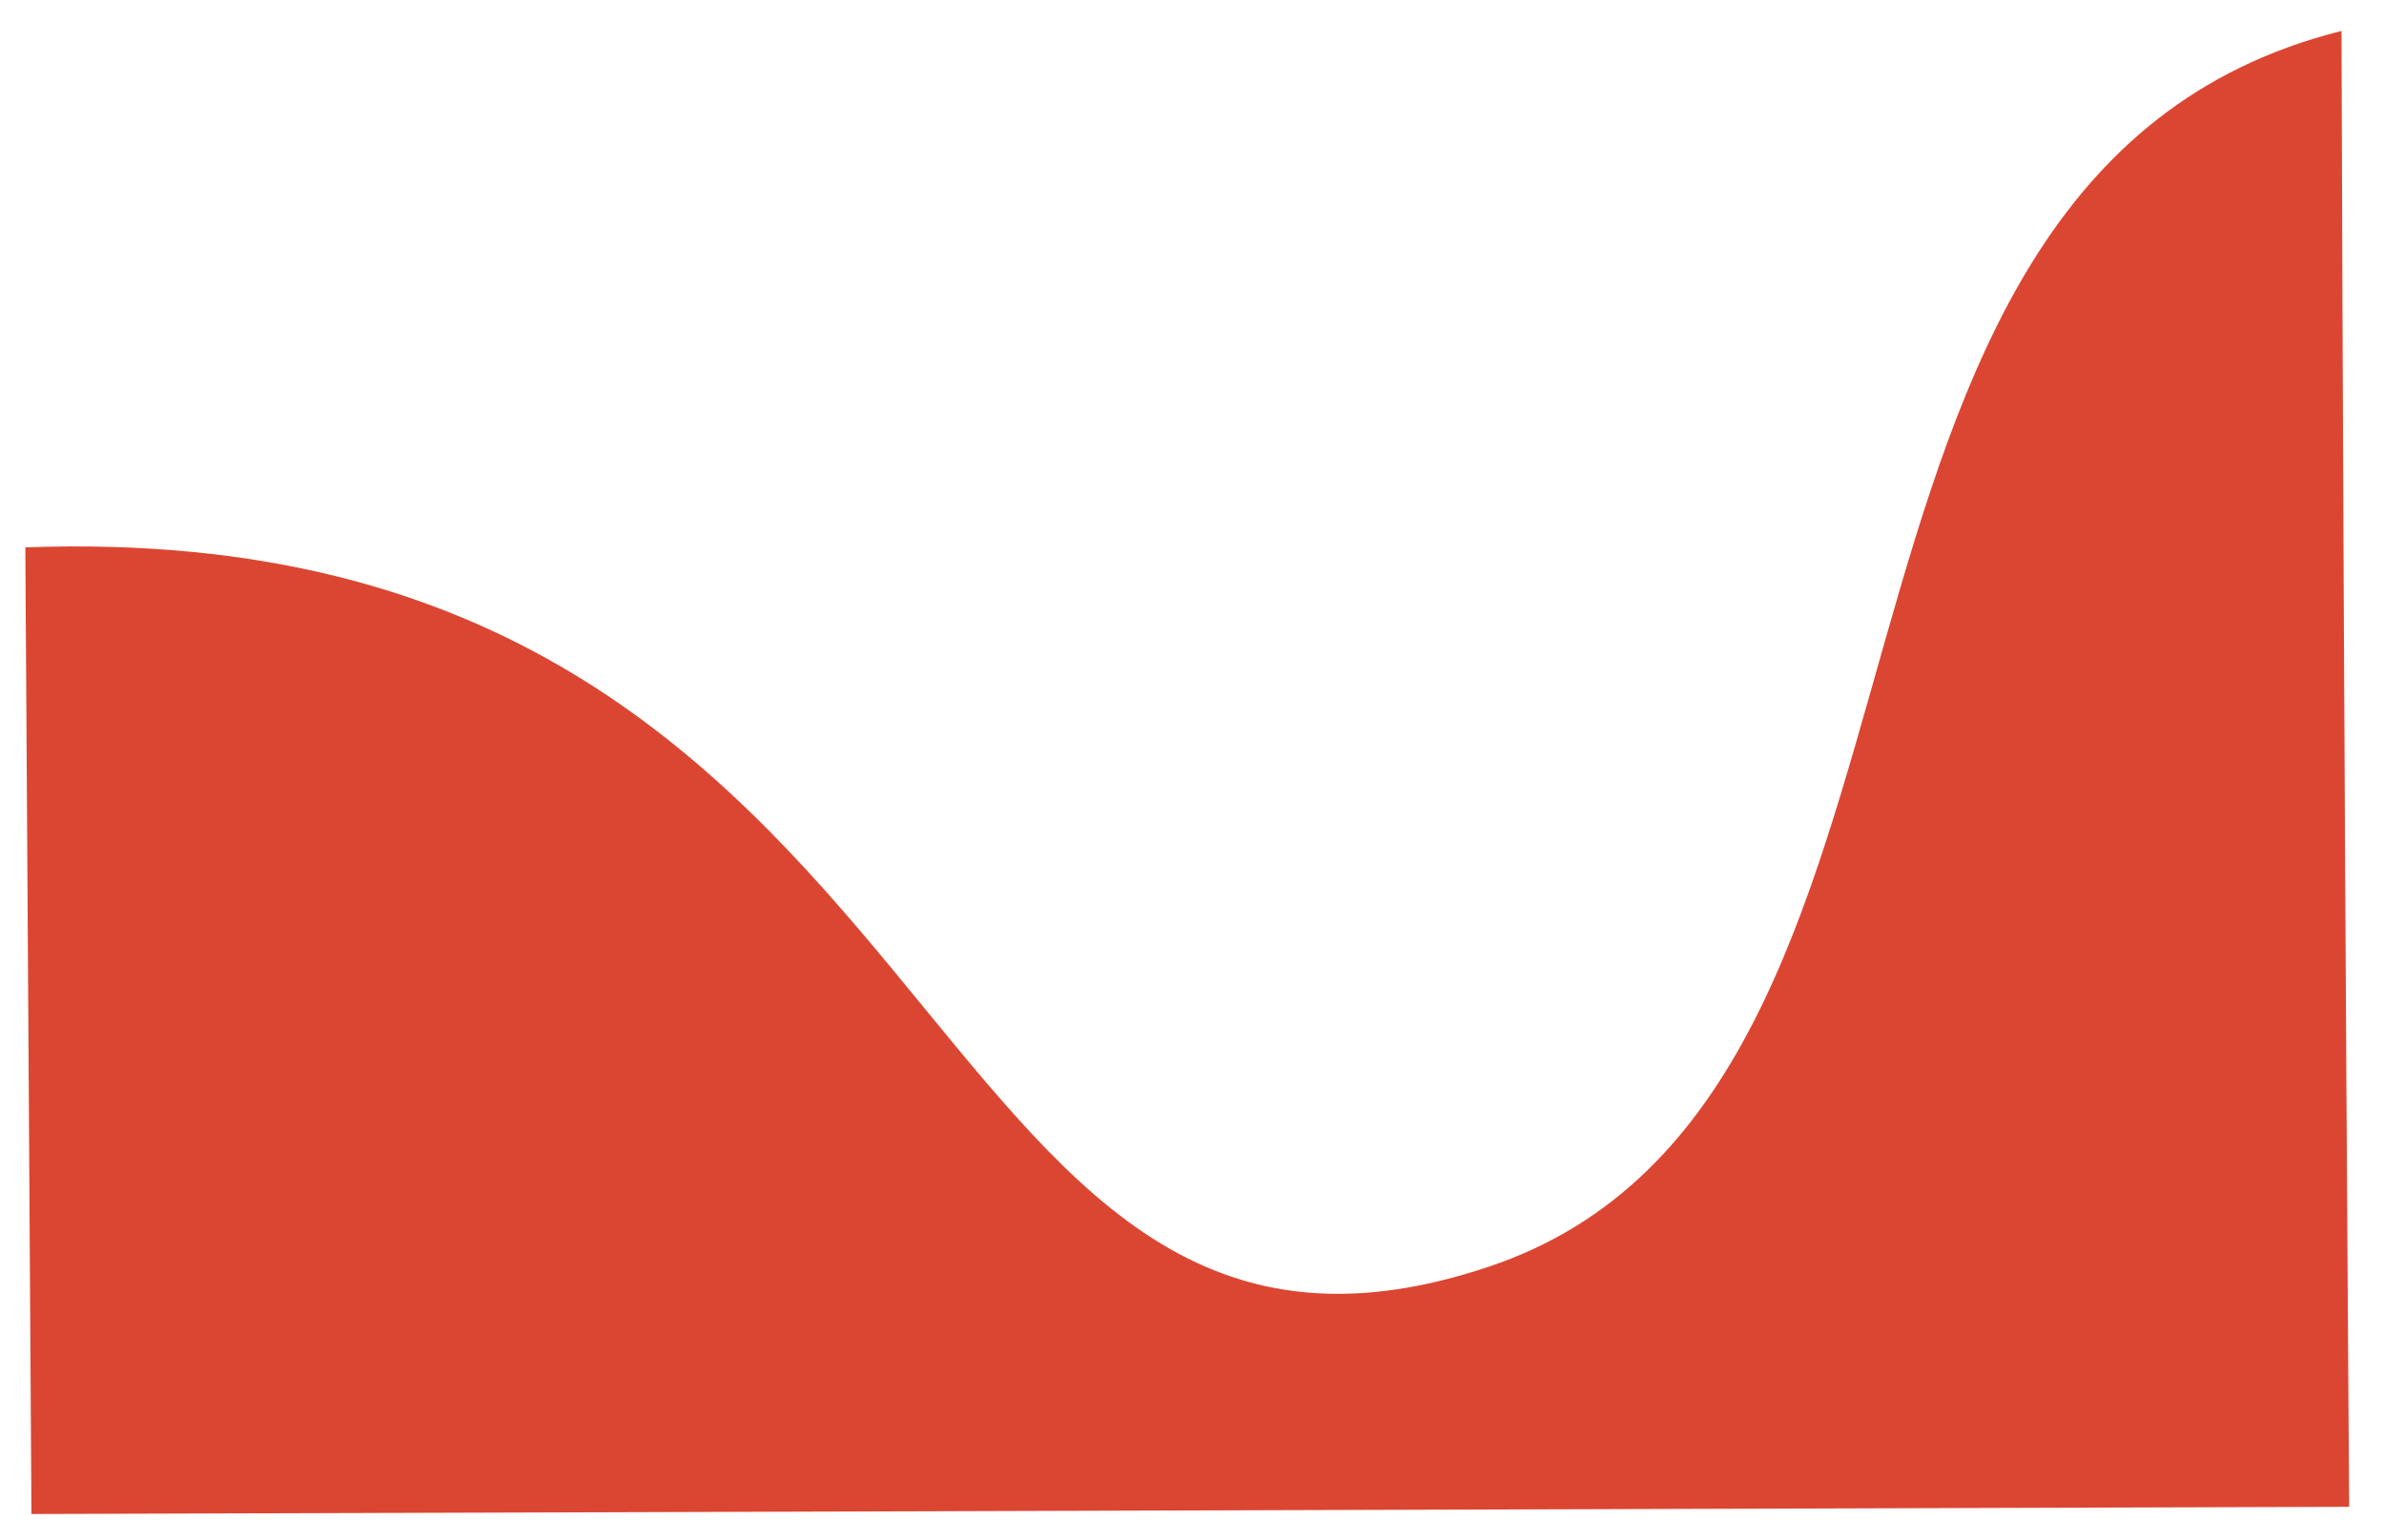
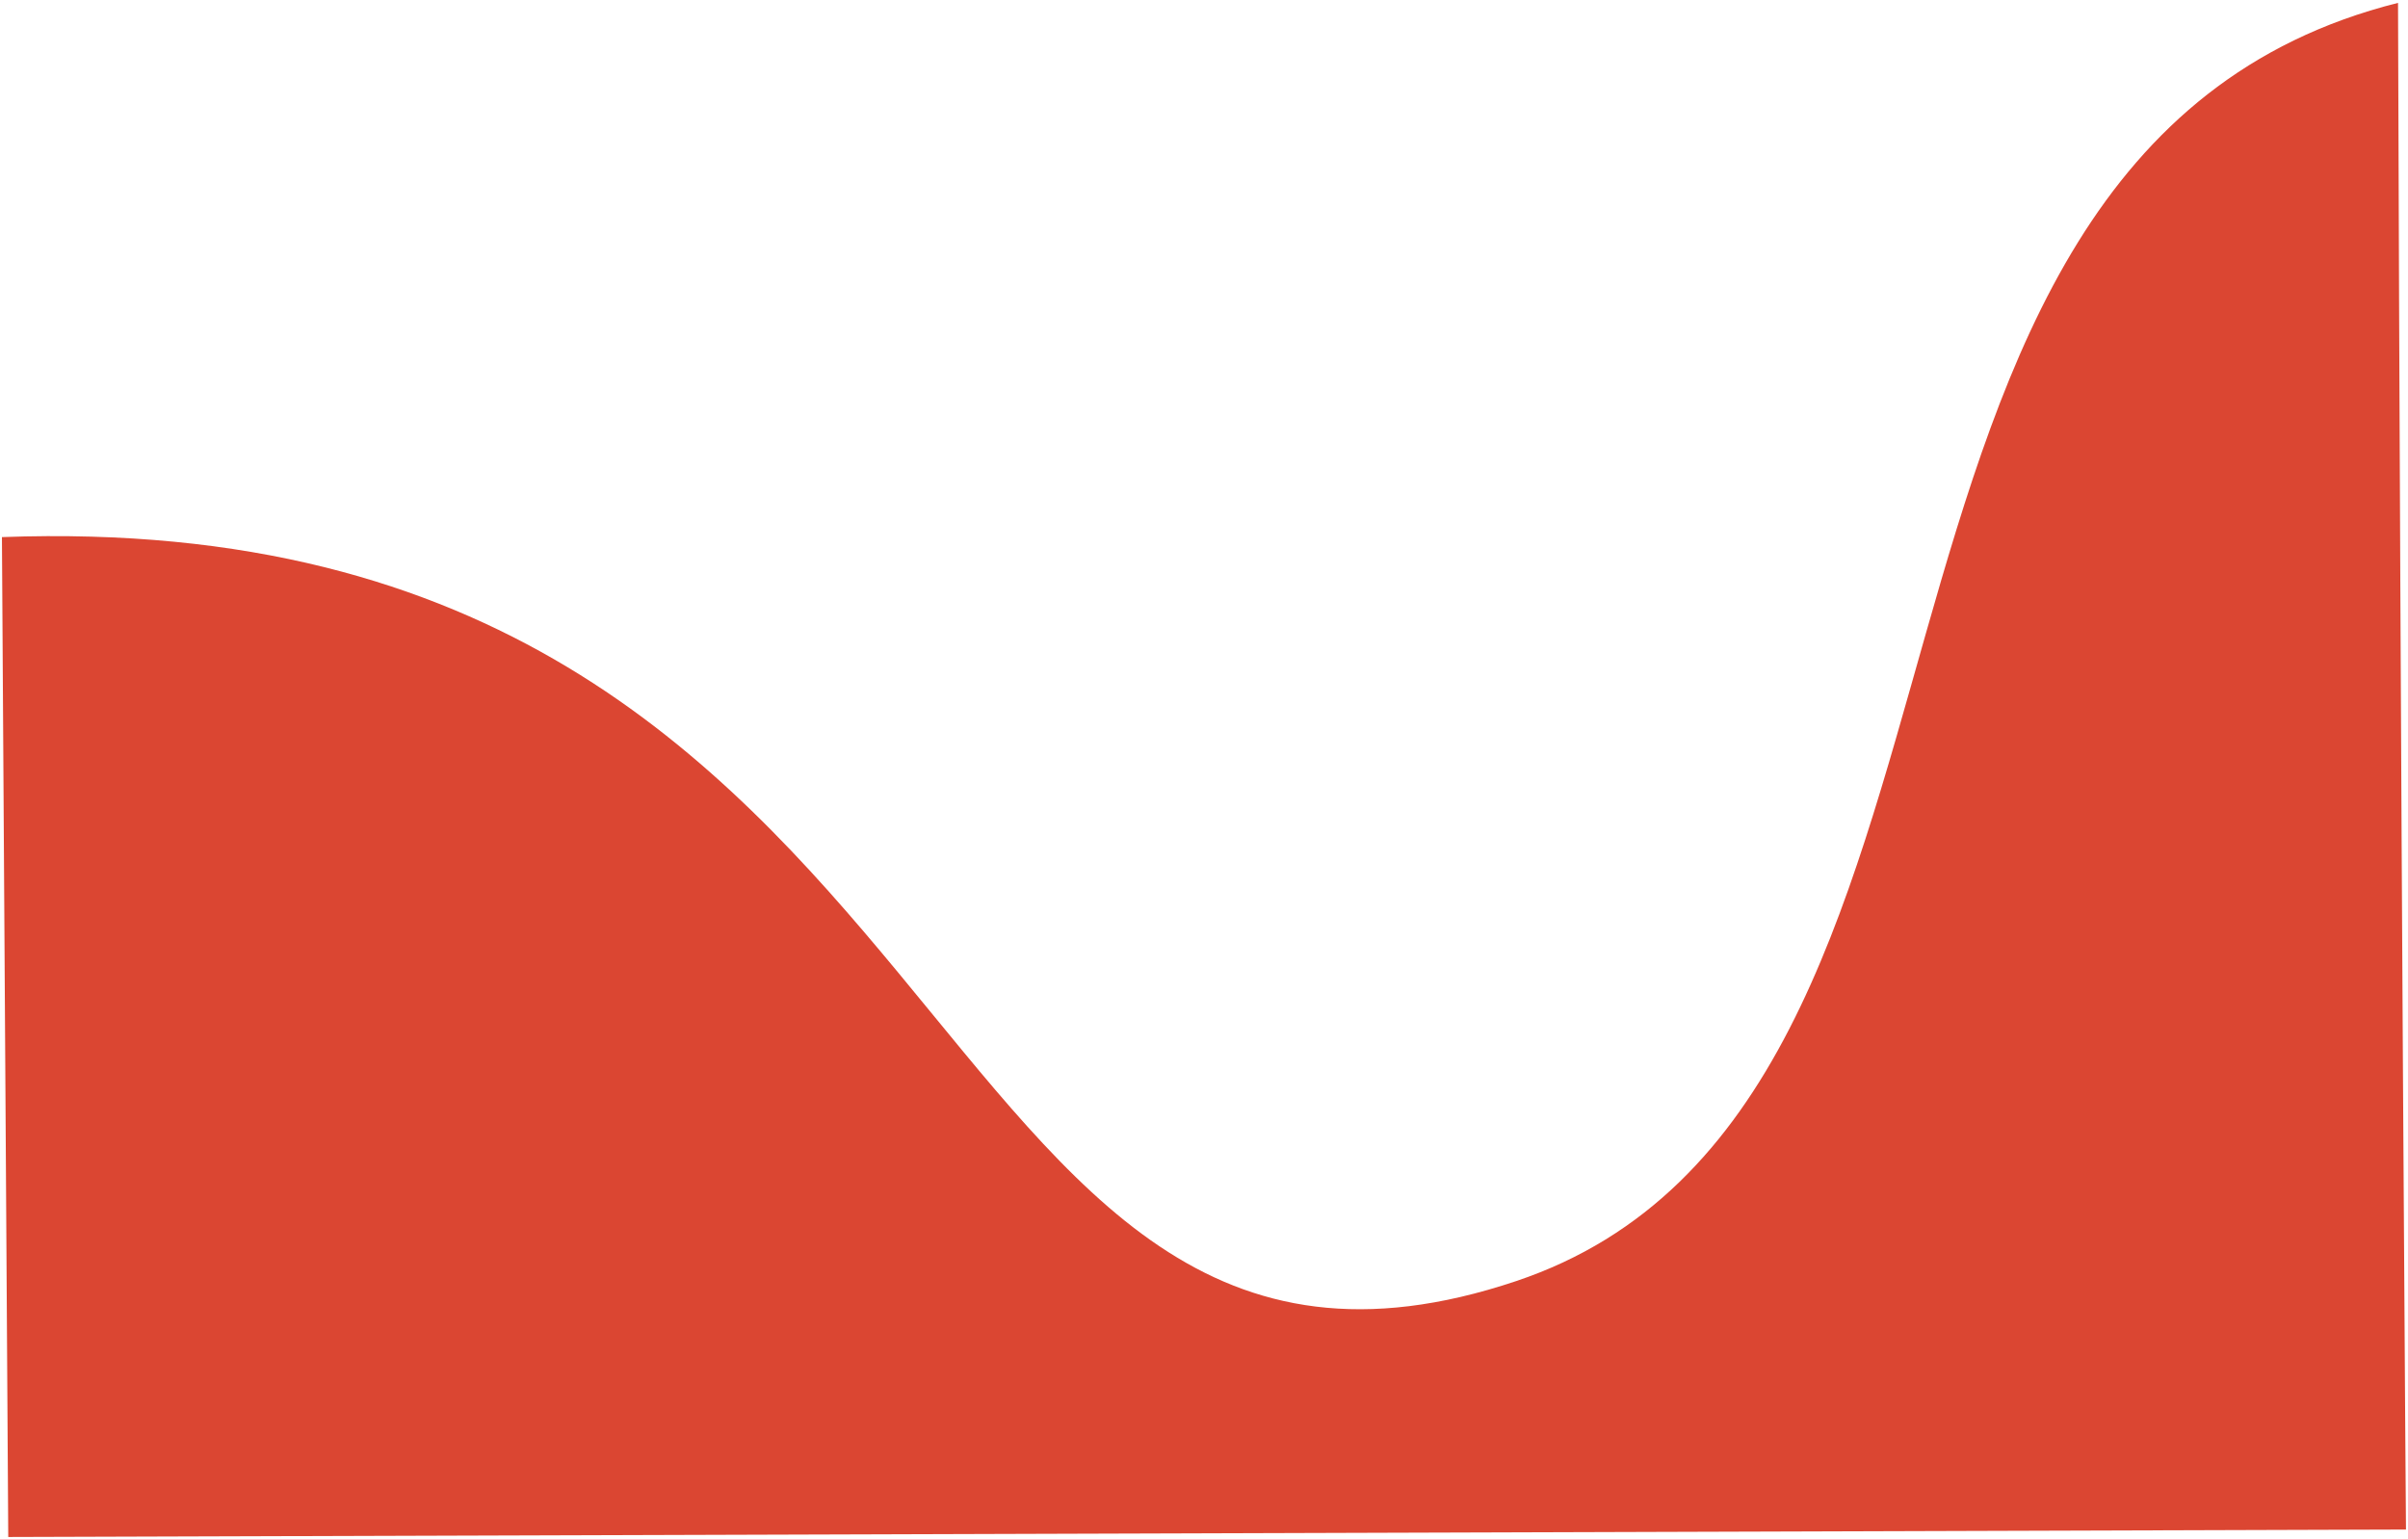
- <svg xmlns="http://www.w3.org/2000/svg" version="1.1" id="Layer_1" x="0px" y="0px" width="508px" height="328px" viewBox="0 0 508 328" enable-background="new 0 0 508 328" xml:space="preserve">
-   <path fill="#DB4632" d="M5.398,116.646c202.471-7.454,185.815,195.539,311.89,153.27C425.038,233.79,374.087,37.92,498.944,6.591  c0.518,166.992,1.64,314.505,1.64,314.505L6.701,322.629L5.398,116.646z" />
+ <svg xmlns="http://www.w3.org/2000/svg" width="496" height="317" viewBox="0 0 496 317" fill="none">
+   <path d="M0.398 110.646C202.869 103.192 186.213 306.185 312.288 263.916C420.038 227.79 369.087 31.92 493.944 0.591C494.462 167.583 495.584 315.096 495.584 315.096L1.701 316.629L0.398 110.646Z" fill="#DB4632" />
</svg>
